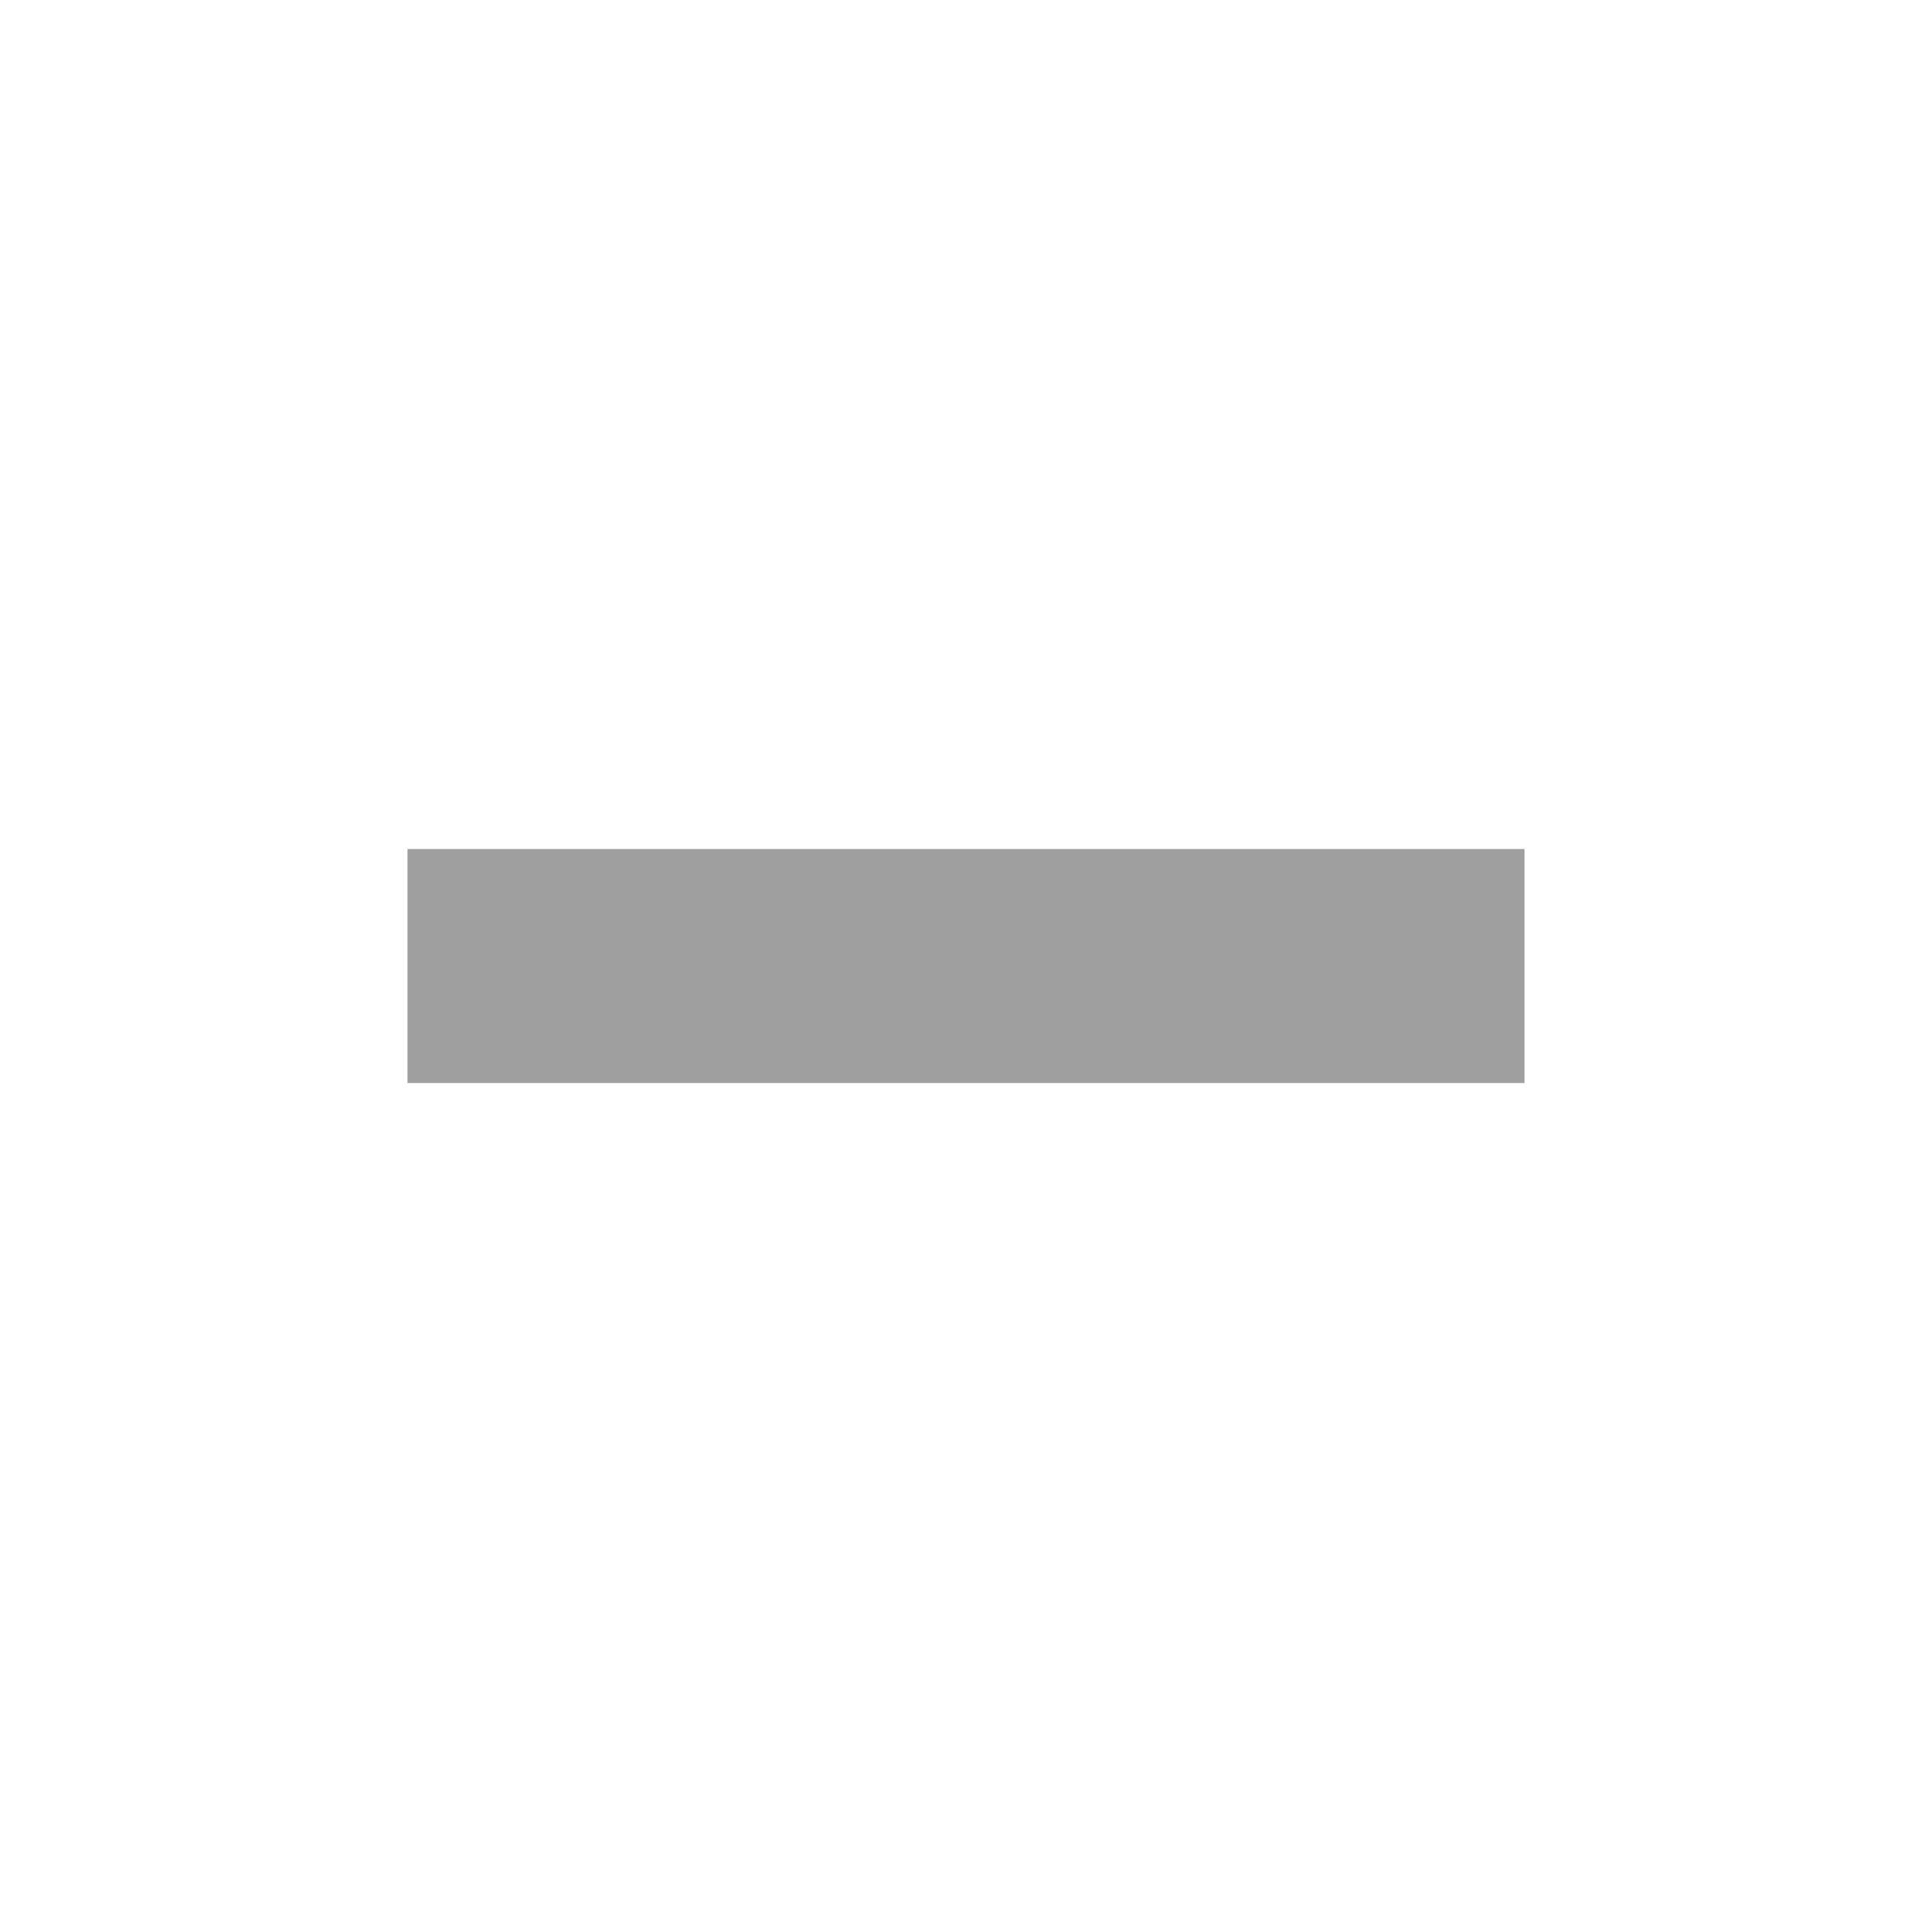
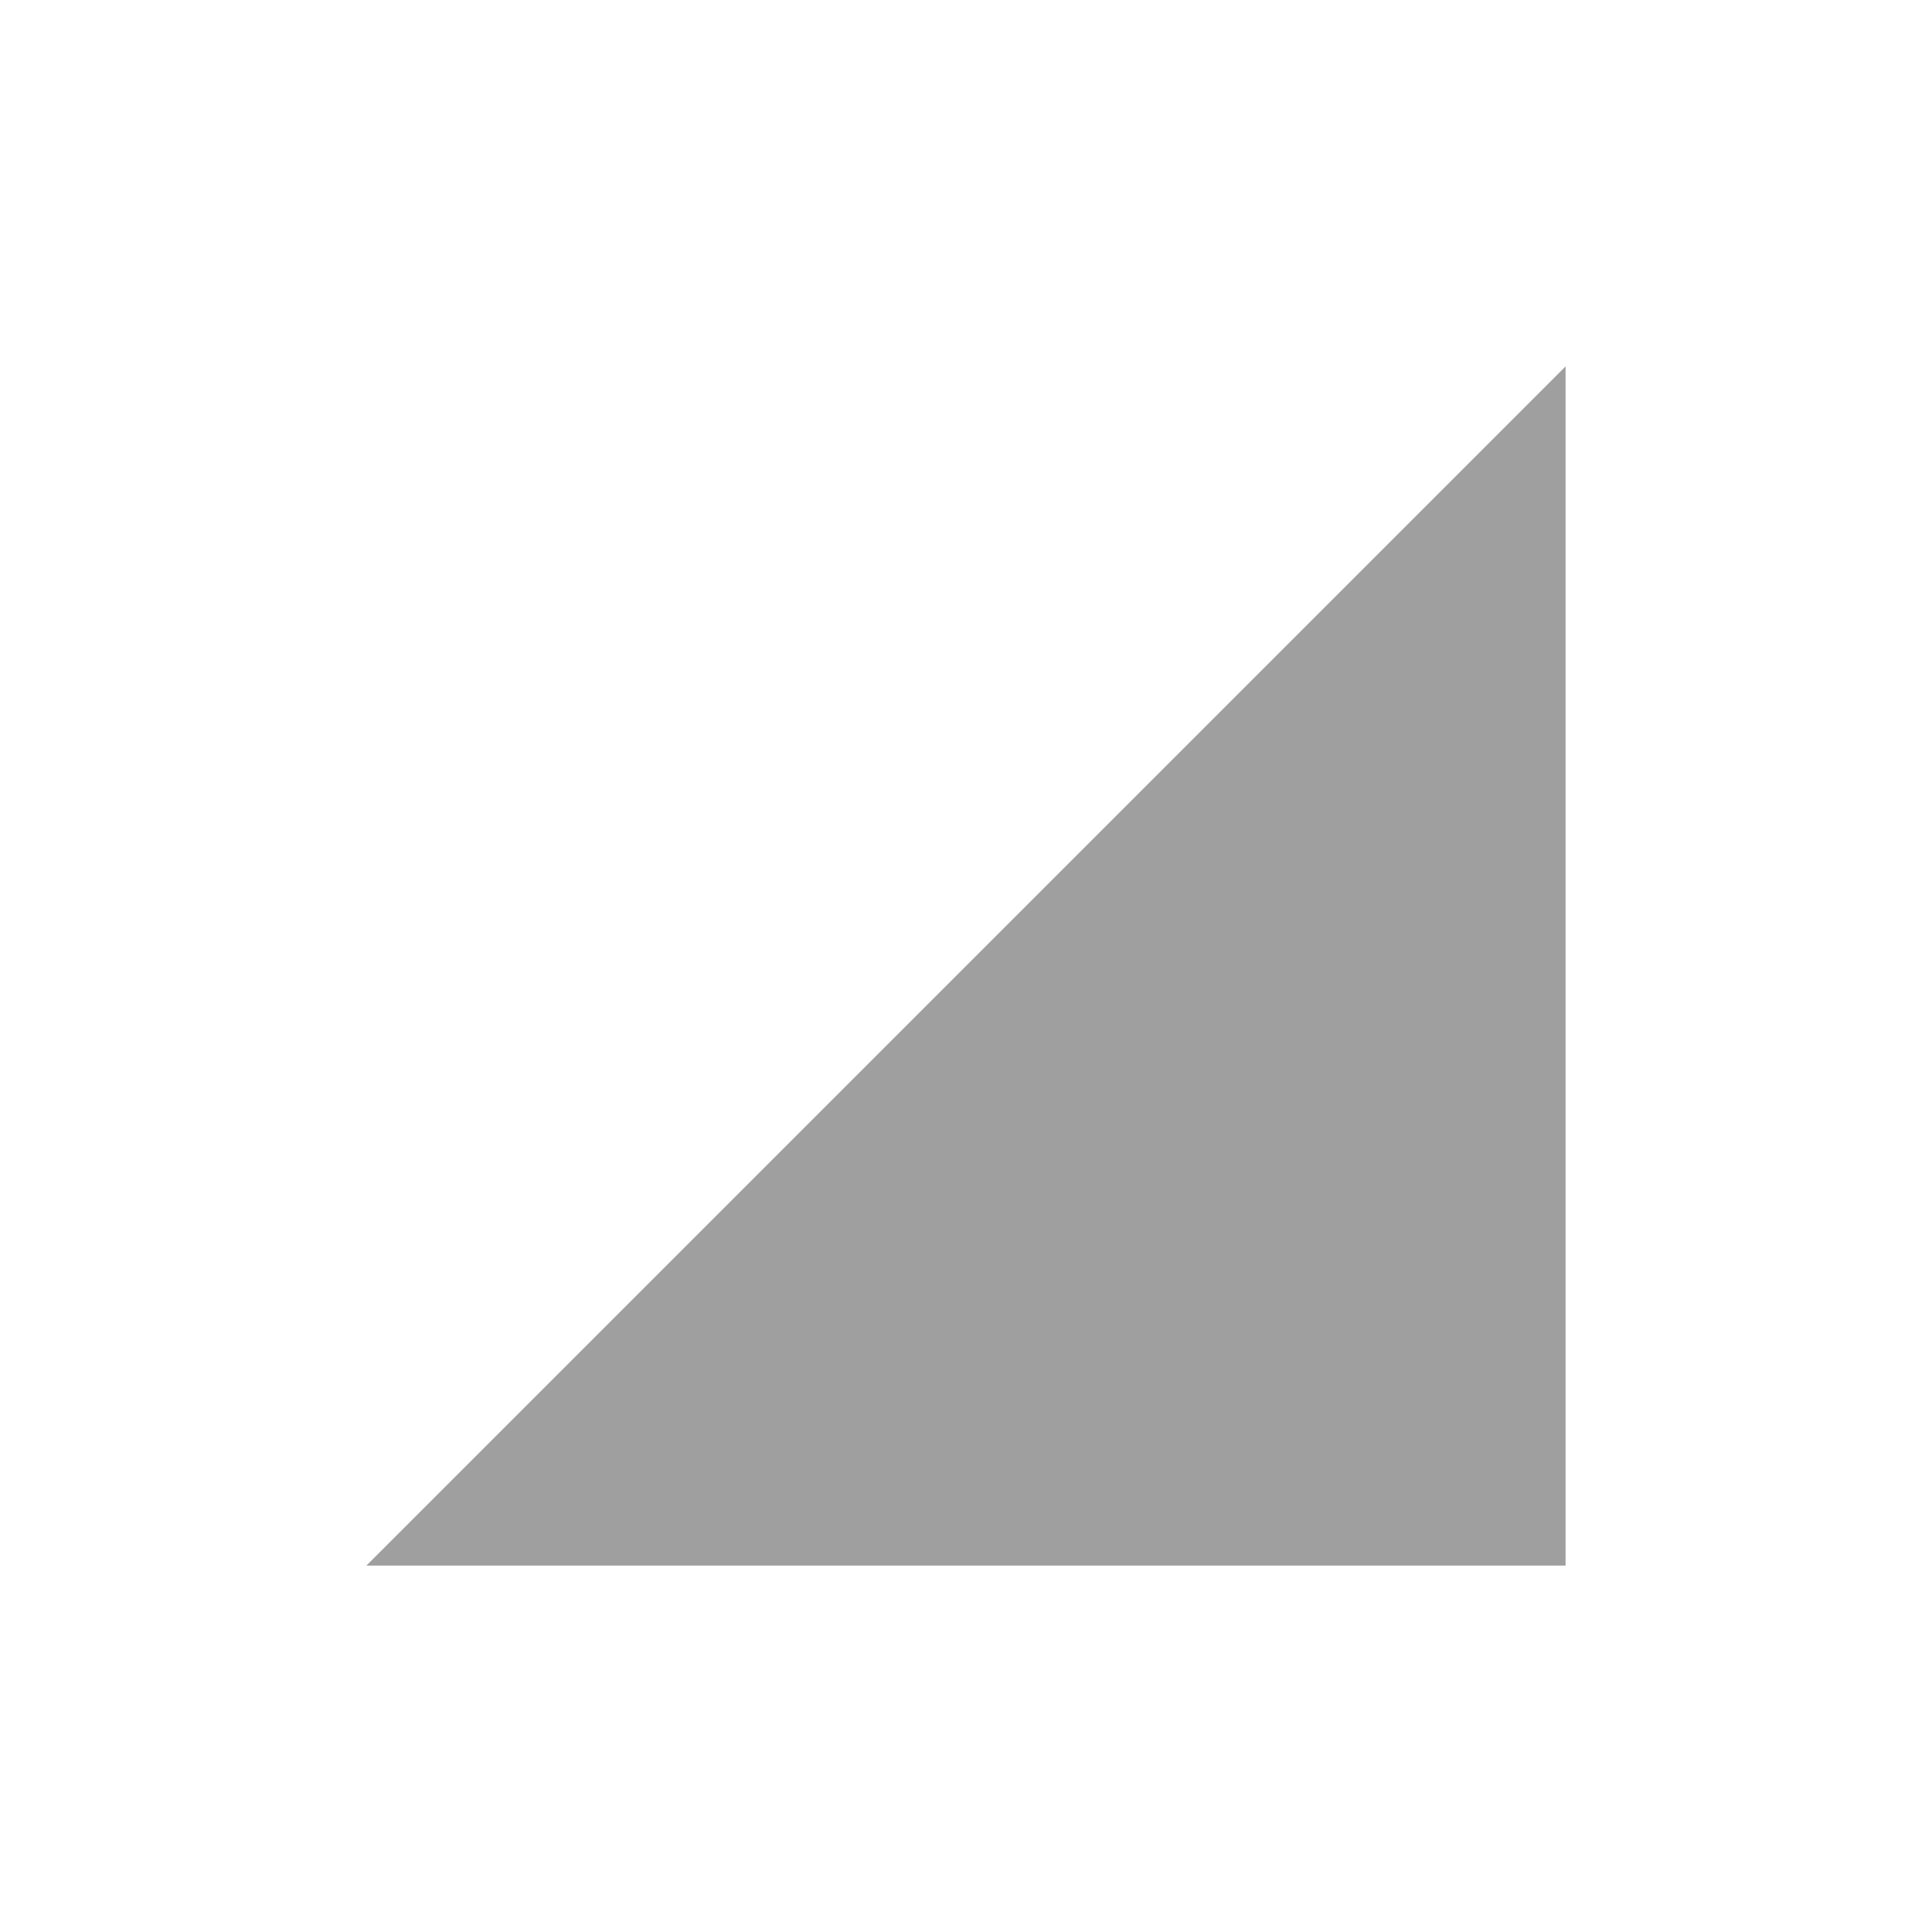
<svg xmlns="http://www.w3.org/2000/svg" version="1.1" id="Layer_1" x="0px" y="0px" width="32px" height="32px" viewBox="0 0 32 32" enable-background="new 0 0 32 32" xml:space="preserve">
-   <rect x="6.75" y="14.063" opacity="0.75" fill="#7F7F7F" width="18.5" height="3.875" />
+   <polyline opacity="0.75" fill="#7F7F7F" enable-background="new    " points="25.931,6.069 25.931,25.931 6.069,25.931 " />
</svg>
